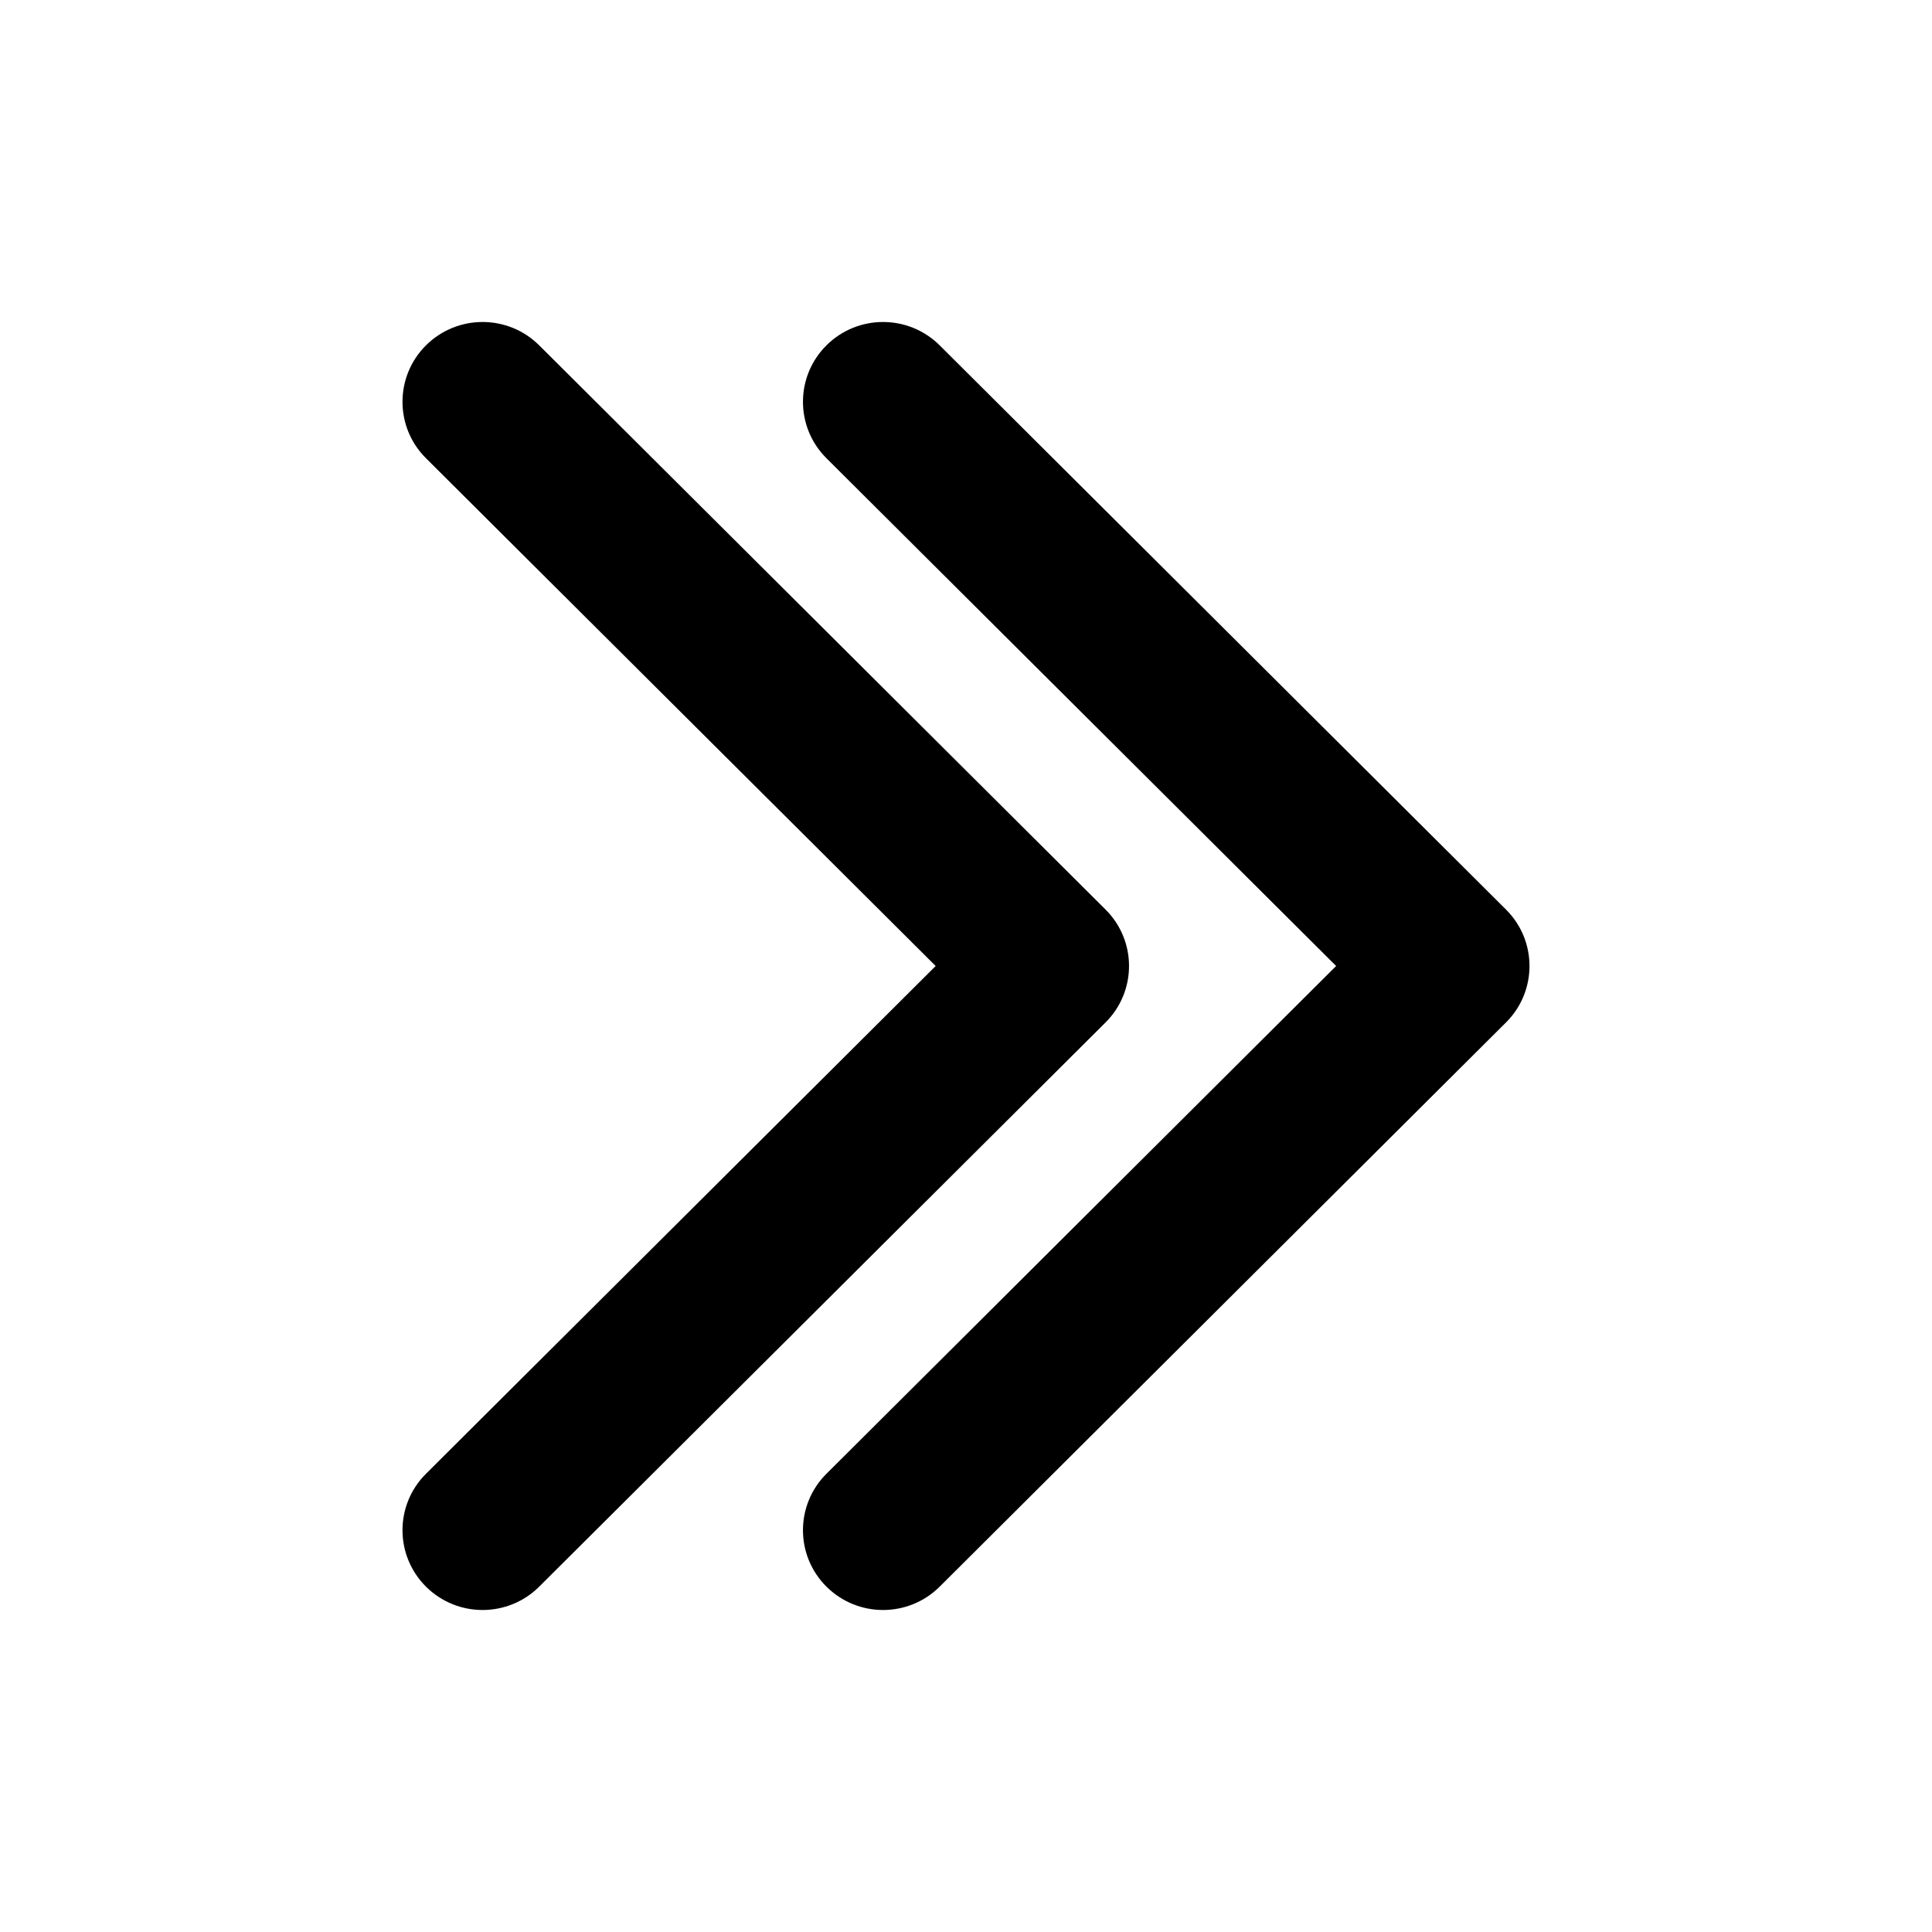
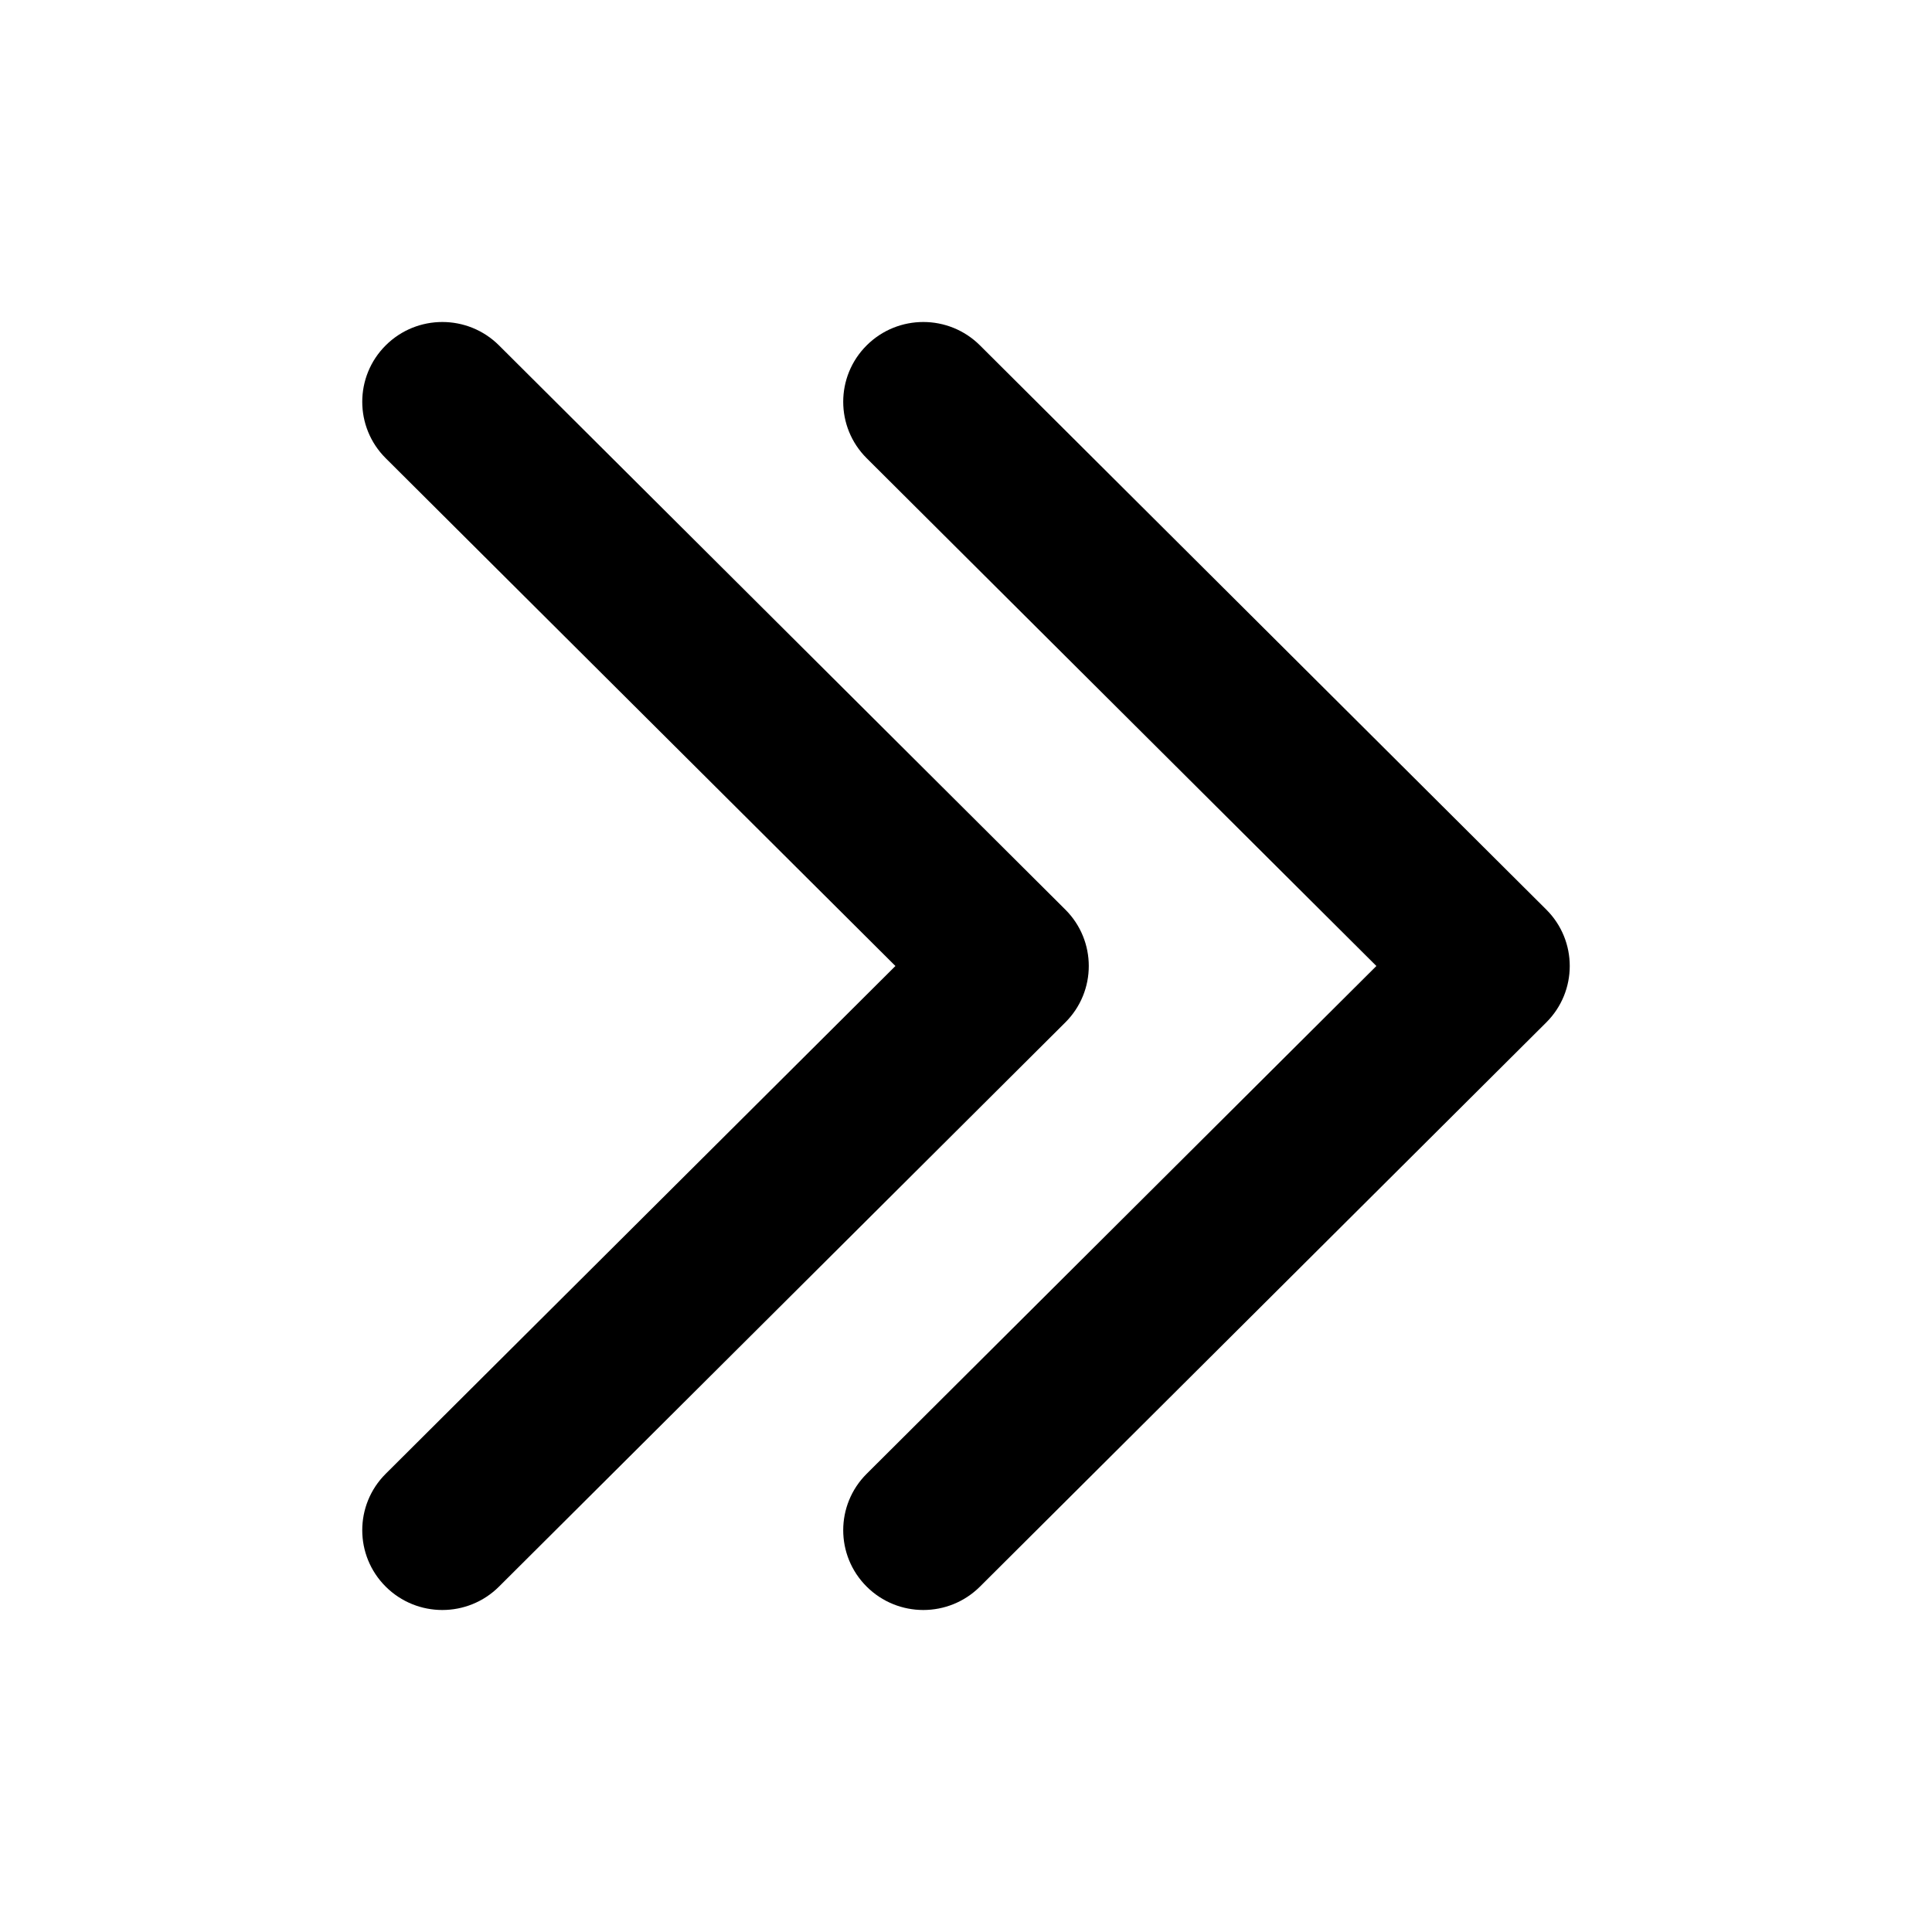
<svg xmlns="http://www.w3.org/2000/svg" viewBox="0 0 512 512">
-   <path d="M142.9 91.526C134.611 83.269 121.172 83.269 112.883 91.526C104.594 99.784 104.594 113.173 112.883 121.431L247.962 256L112.883 390.569C104.594 398.827 104.594 412.215 112.883 420.473C121.172 428.731 134.611 428.731 142.9 420.473L292.988 270.952C301.277 262.694 301.277 249.305 292.988 241.048L142.9 91.526Z" fill="black" />
-   <path d="M249.028 91.526C240.739 83.269 227.3 83.269 219.011 91.526C210.722 99.784 210.722 113.173 219.011 121.431L354.09 256L219.011 390.569C210.722 398.827 210.722 412.215 219.011 420.473C227.3 428.731 240.739 428.731 249.028 420.473L399.116 270.952C407.405 262.694 407.405 249.305 399.116 241.048L249.028 91.526Z" fill="black" />
+   <path d="M132.234 91.526C123.945 83.269 110.506 83.269 102.217 91.526C93.928 99.784 93.928 113.173 102.217 121.431L237.296 256L102.217 390.569C93.928 398.827 93.928 412.215 102.217 420.473C110.506 428.731 123.945 428.731 132.234 420.473L282.322 270.952C290.611 262.694 290.611 249.305 282.322 241.048L132.234 91.526Z" fill="black" />
+   <path d="M259.696 91.526C251.406 83.269 237.967 83.269 229.678 91.526C221.389 99.784 221.389 113.173 229.678 121.431L364.757 256L229.678 390.569C221.389 398.827 221.389 412.215 229.678 420.473C237.967 428.731 251.406 428.731 259.696 420.473L409.783 270.952C418.072 262.694 418.072 249.305 409.783 241.048L259.696 91.526Z" fill="black" />
</svg>
